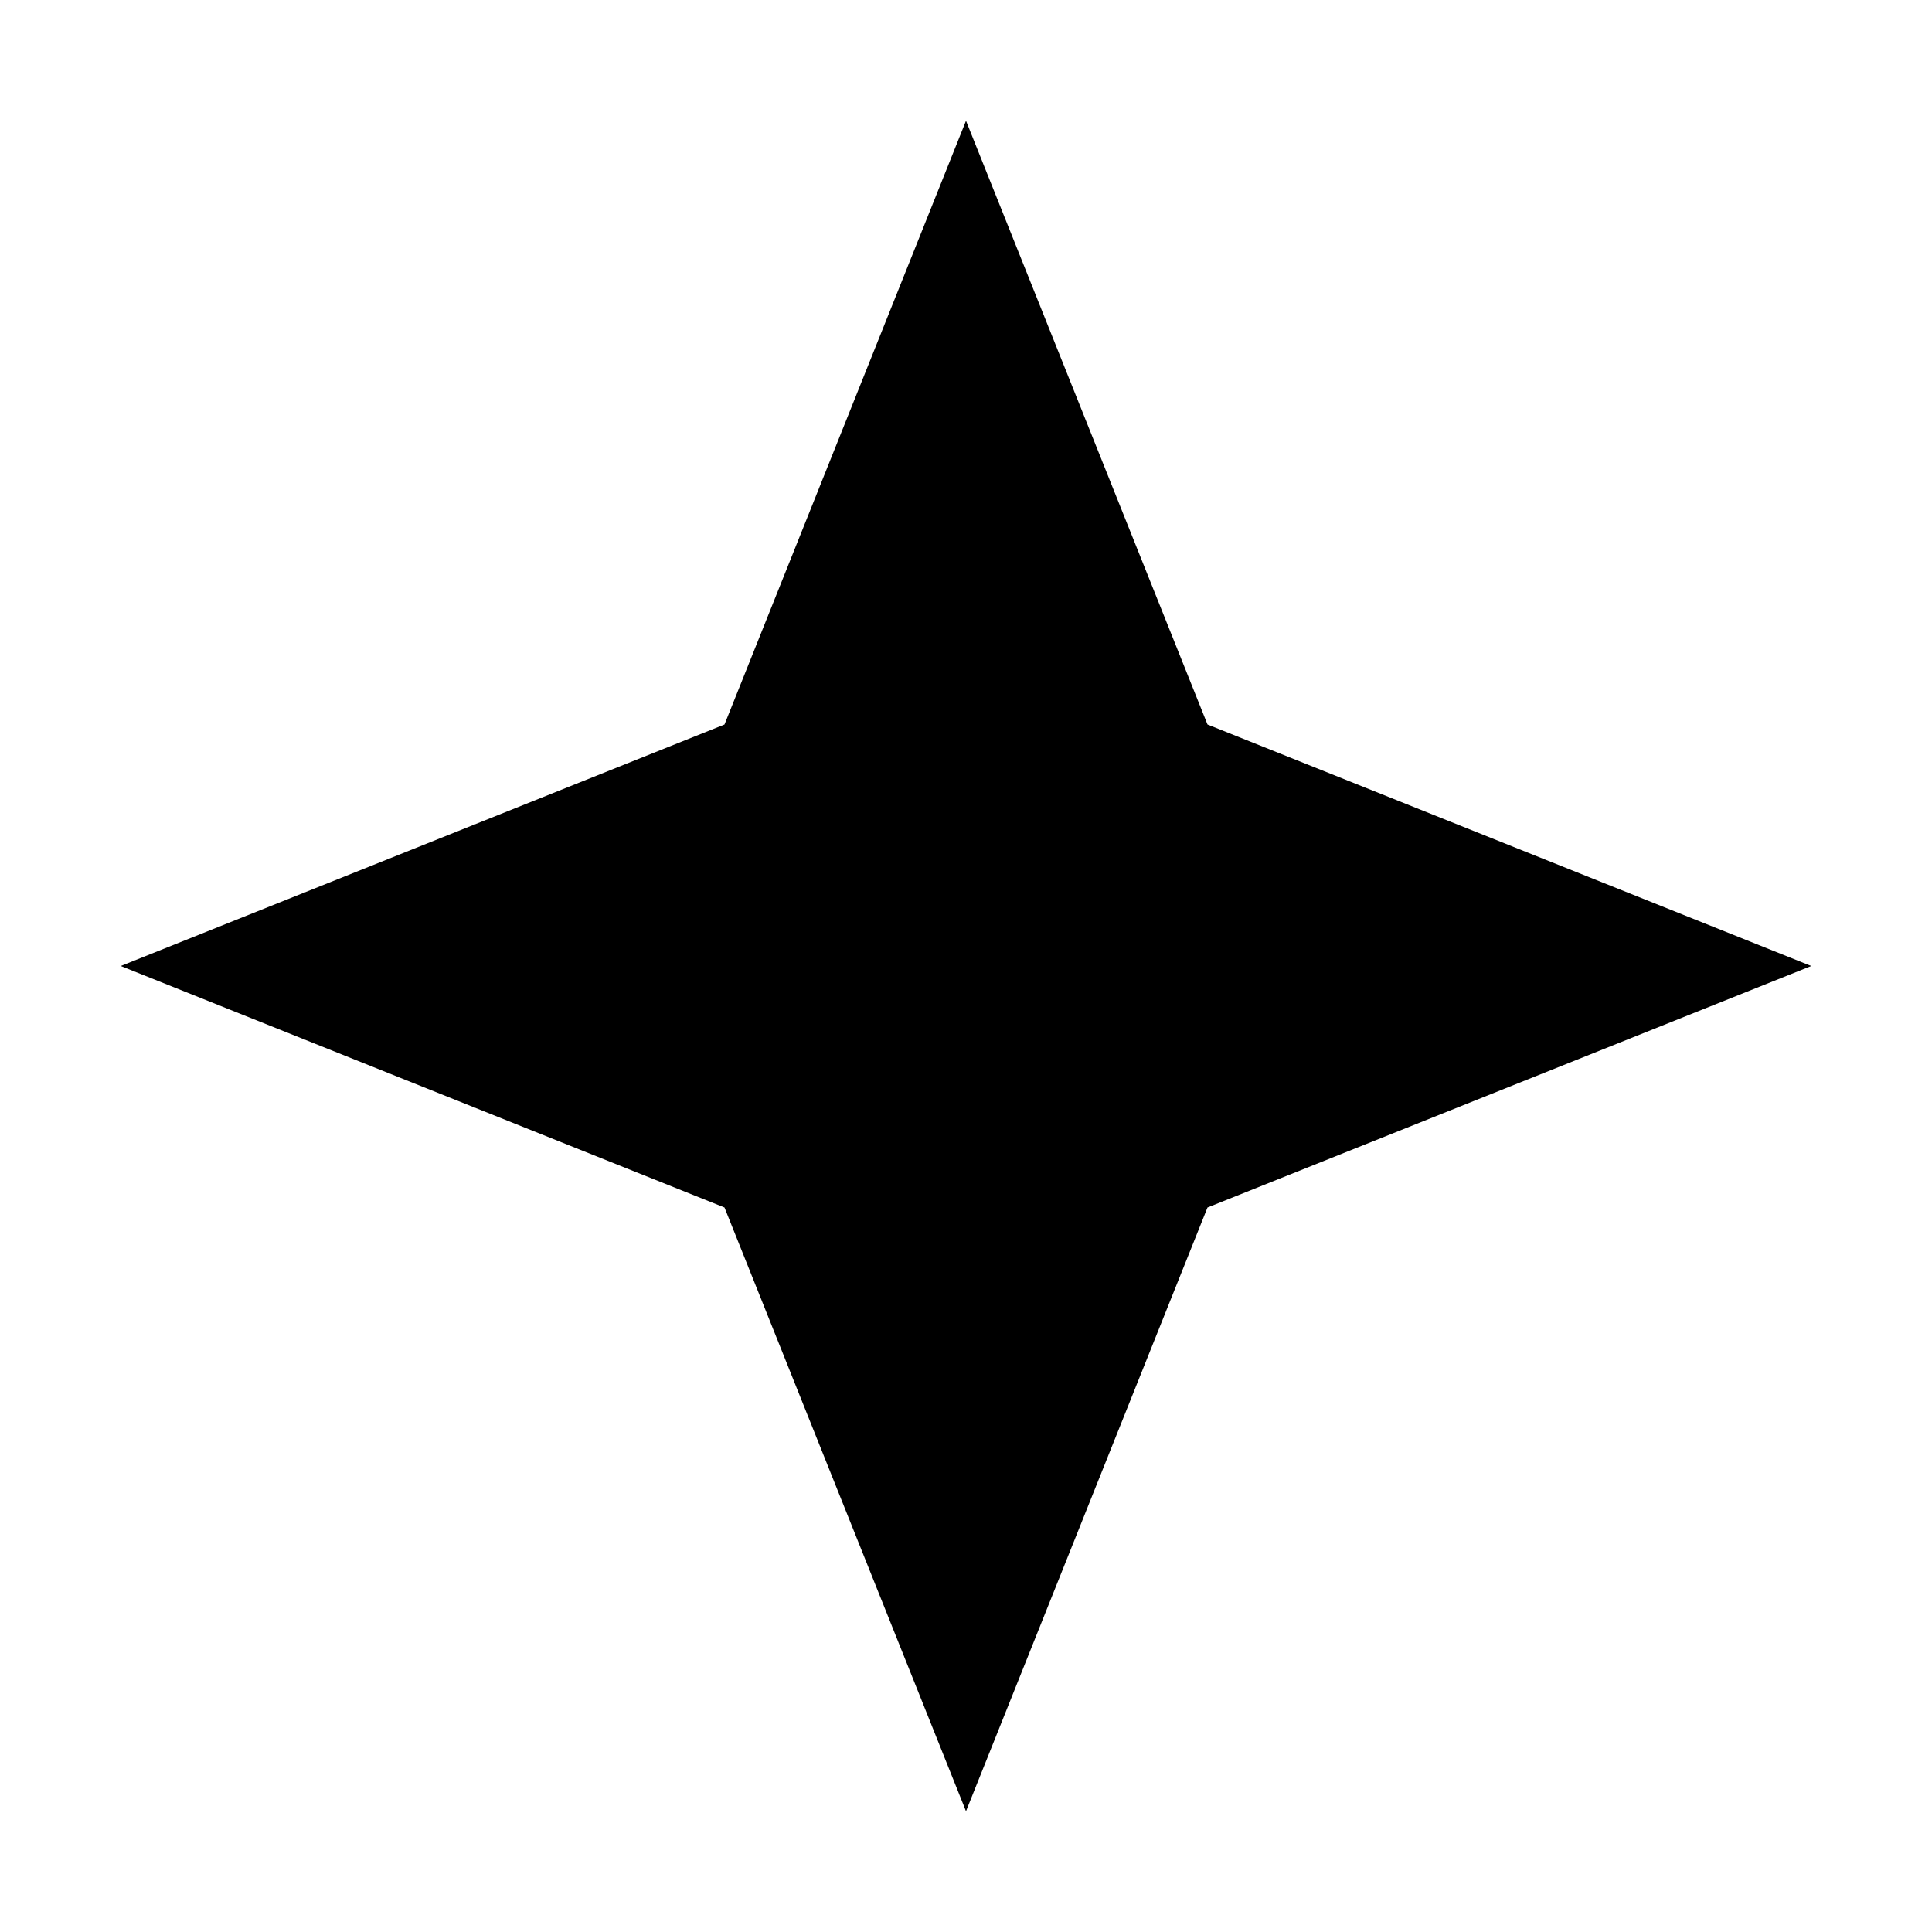
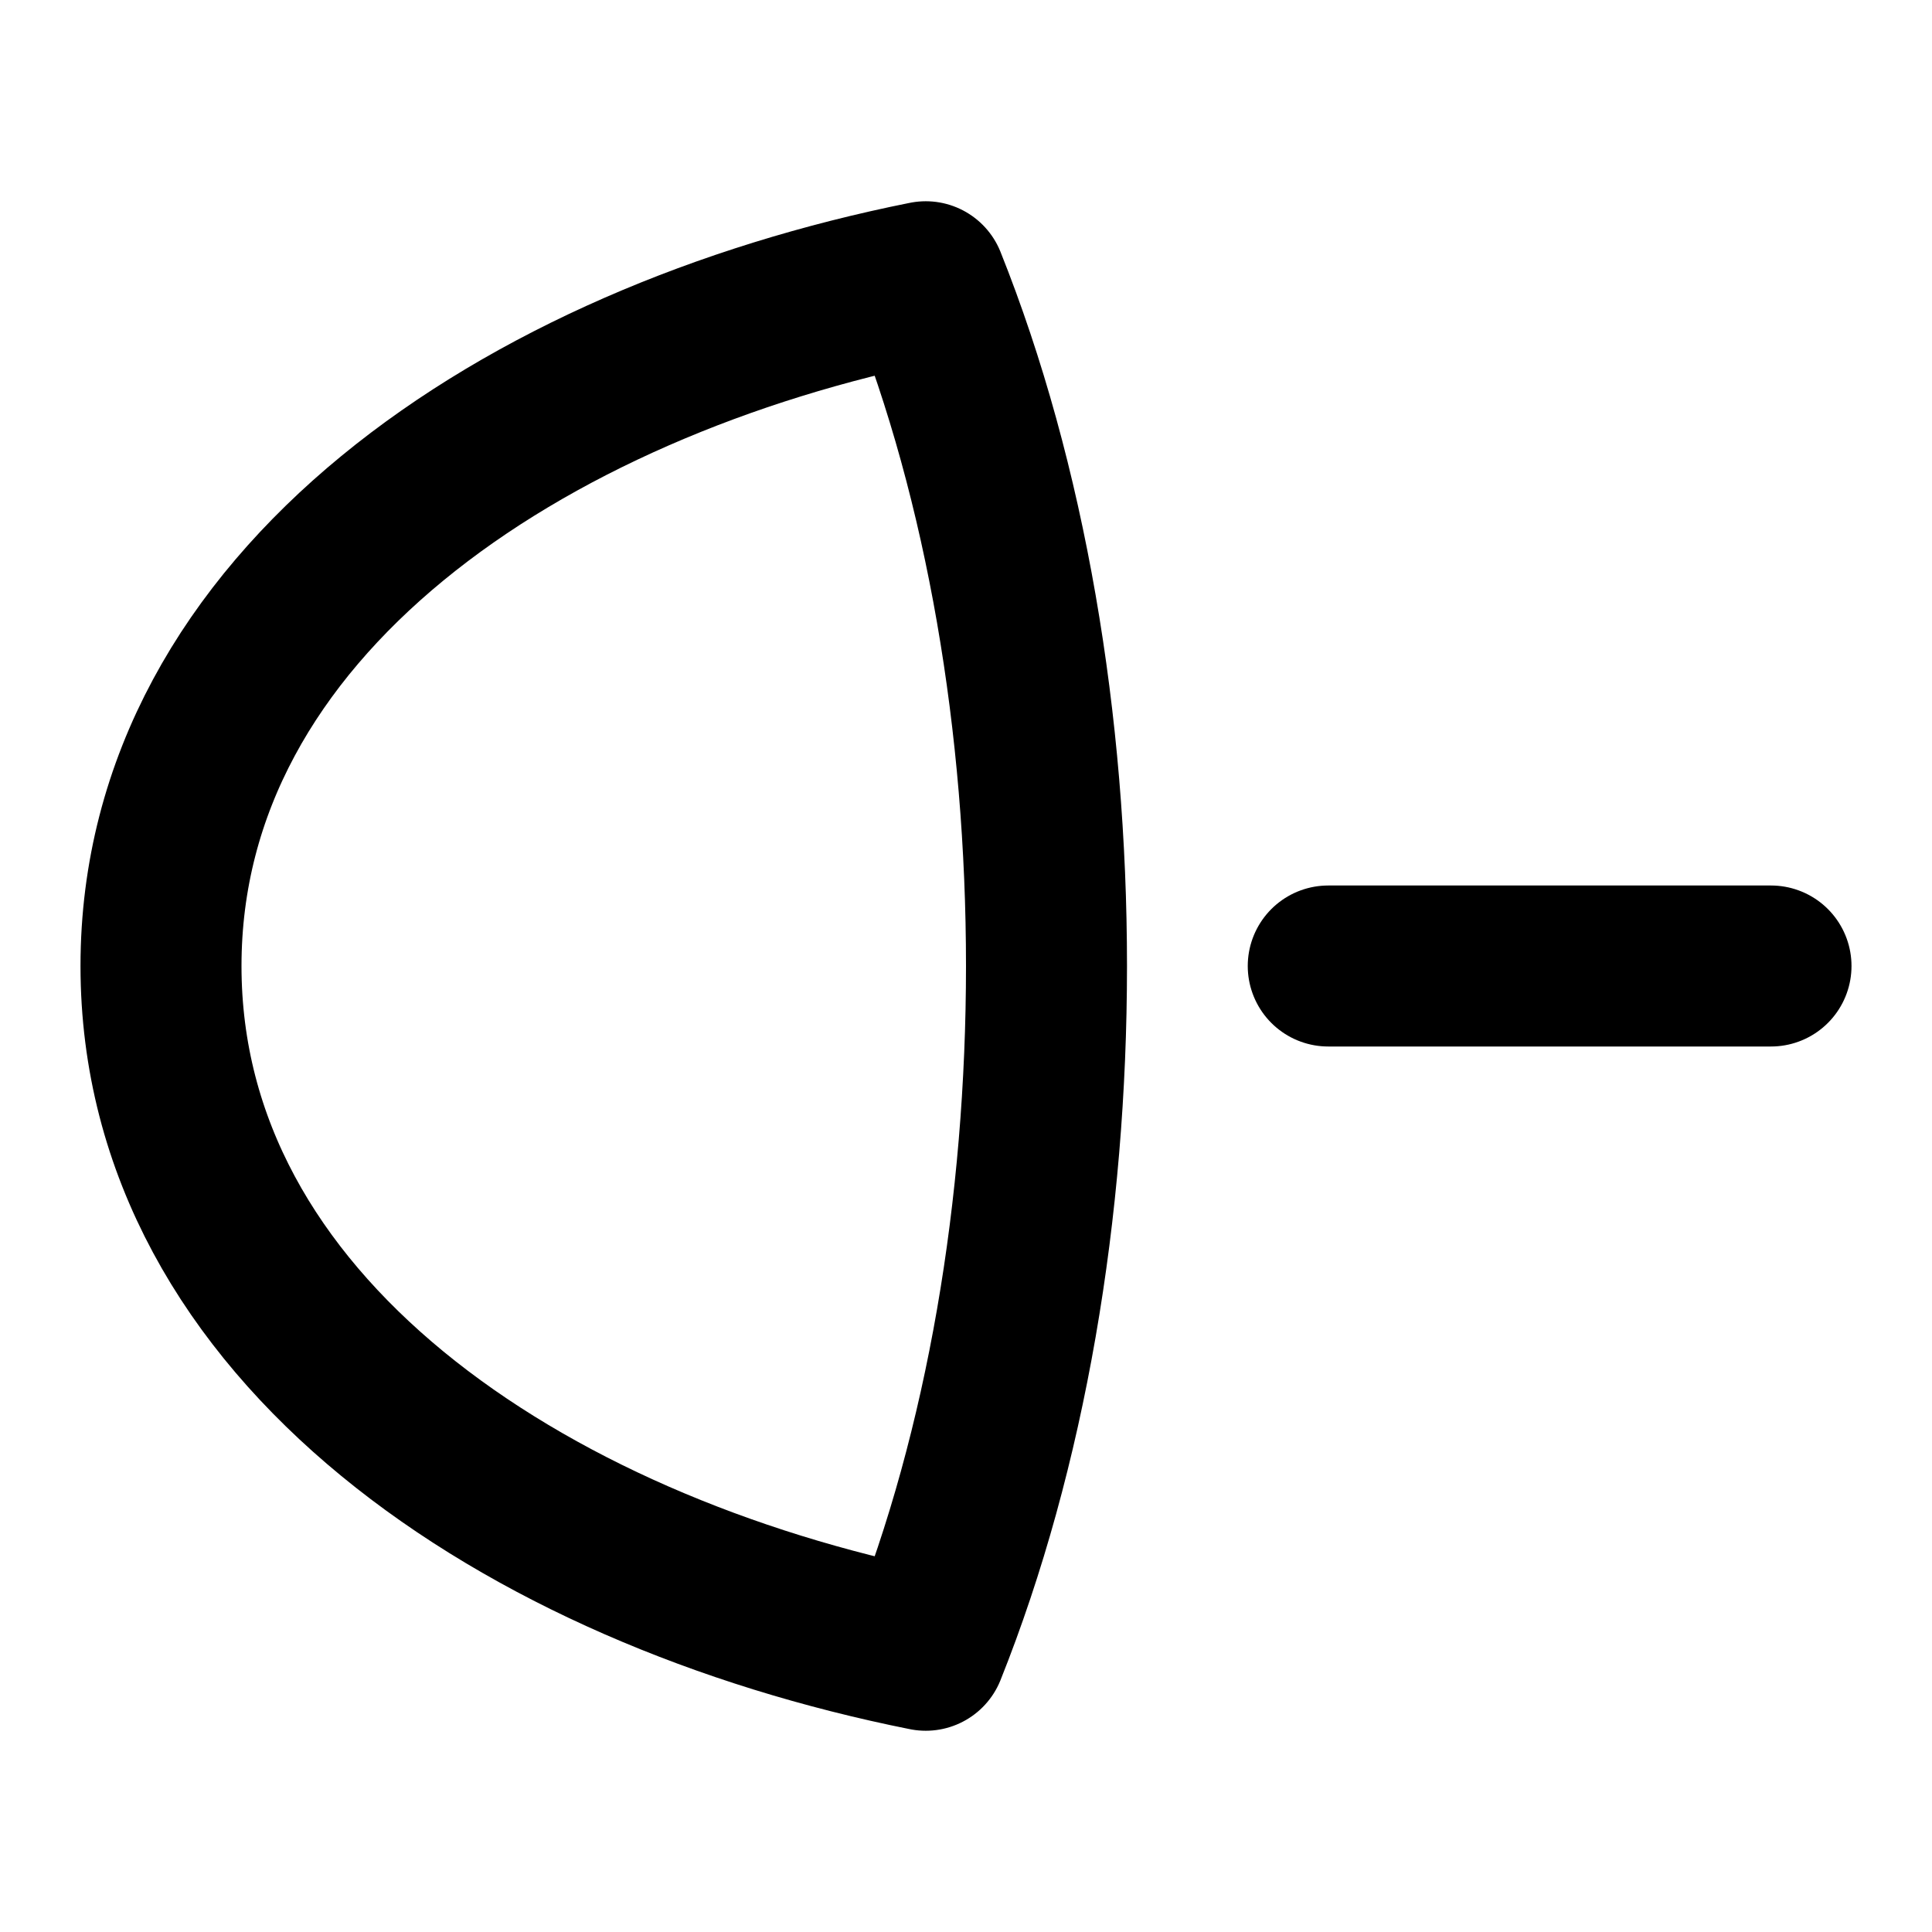
<svg xmlns="http://www.w3.org/2000/svg" width="48" height="48" viewBox="0 0 48 48" fill="none" stroke="#000000" stroke-width="4" stroke-linecap="round" stroke-linejoin="round">
-   <path fill="#000000" stroke="none" d="M24 3 30 18 45 24 30 30 24 45 18 30 3 24 18 18Z" />
+   <path d="M23 7C13 9 4 15 4 24s9 15 19 17c4-10 4-24 0-34Z" />
+   <path d="M33 24h11" />
</svg>
